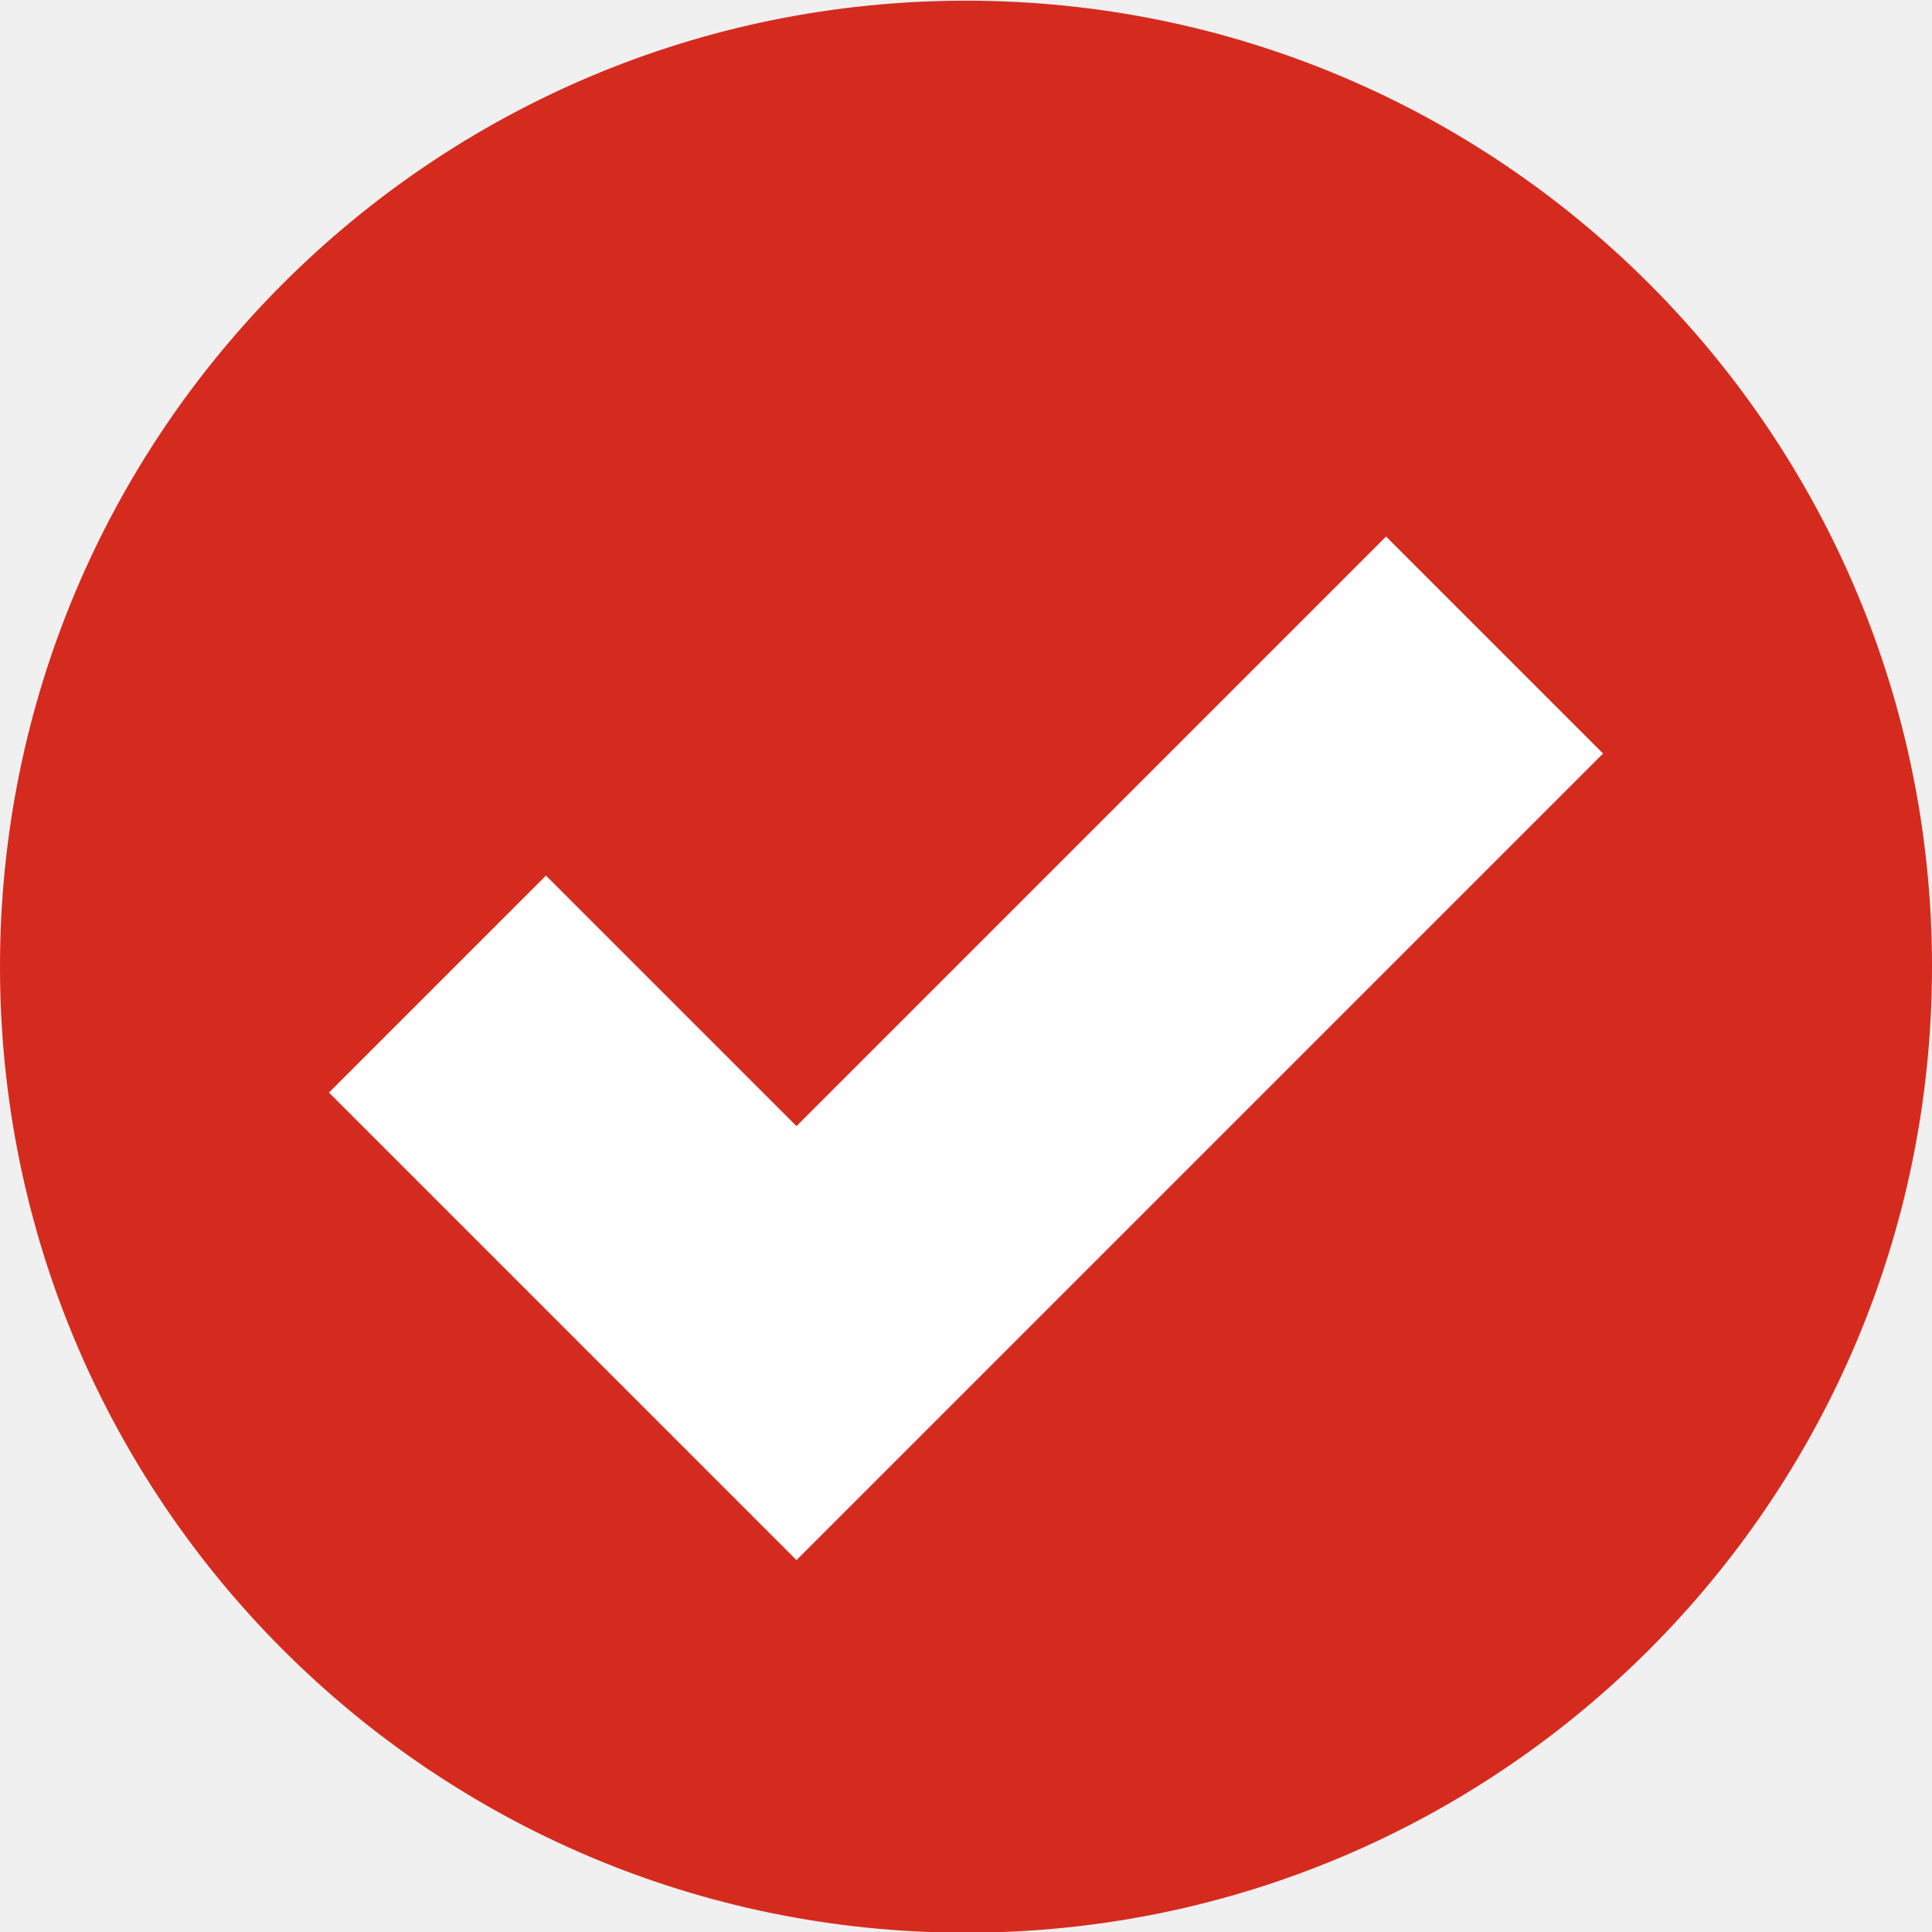
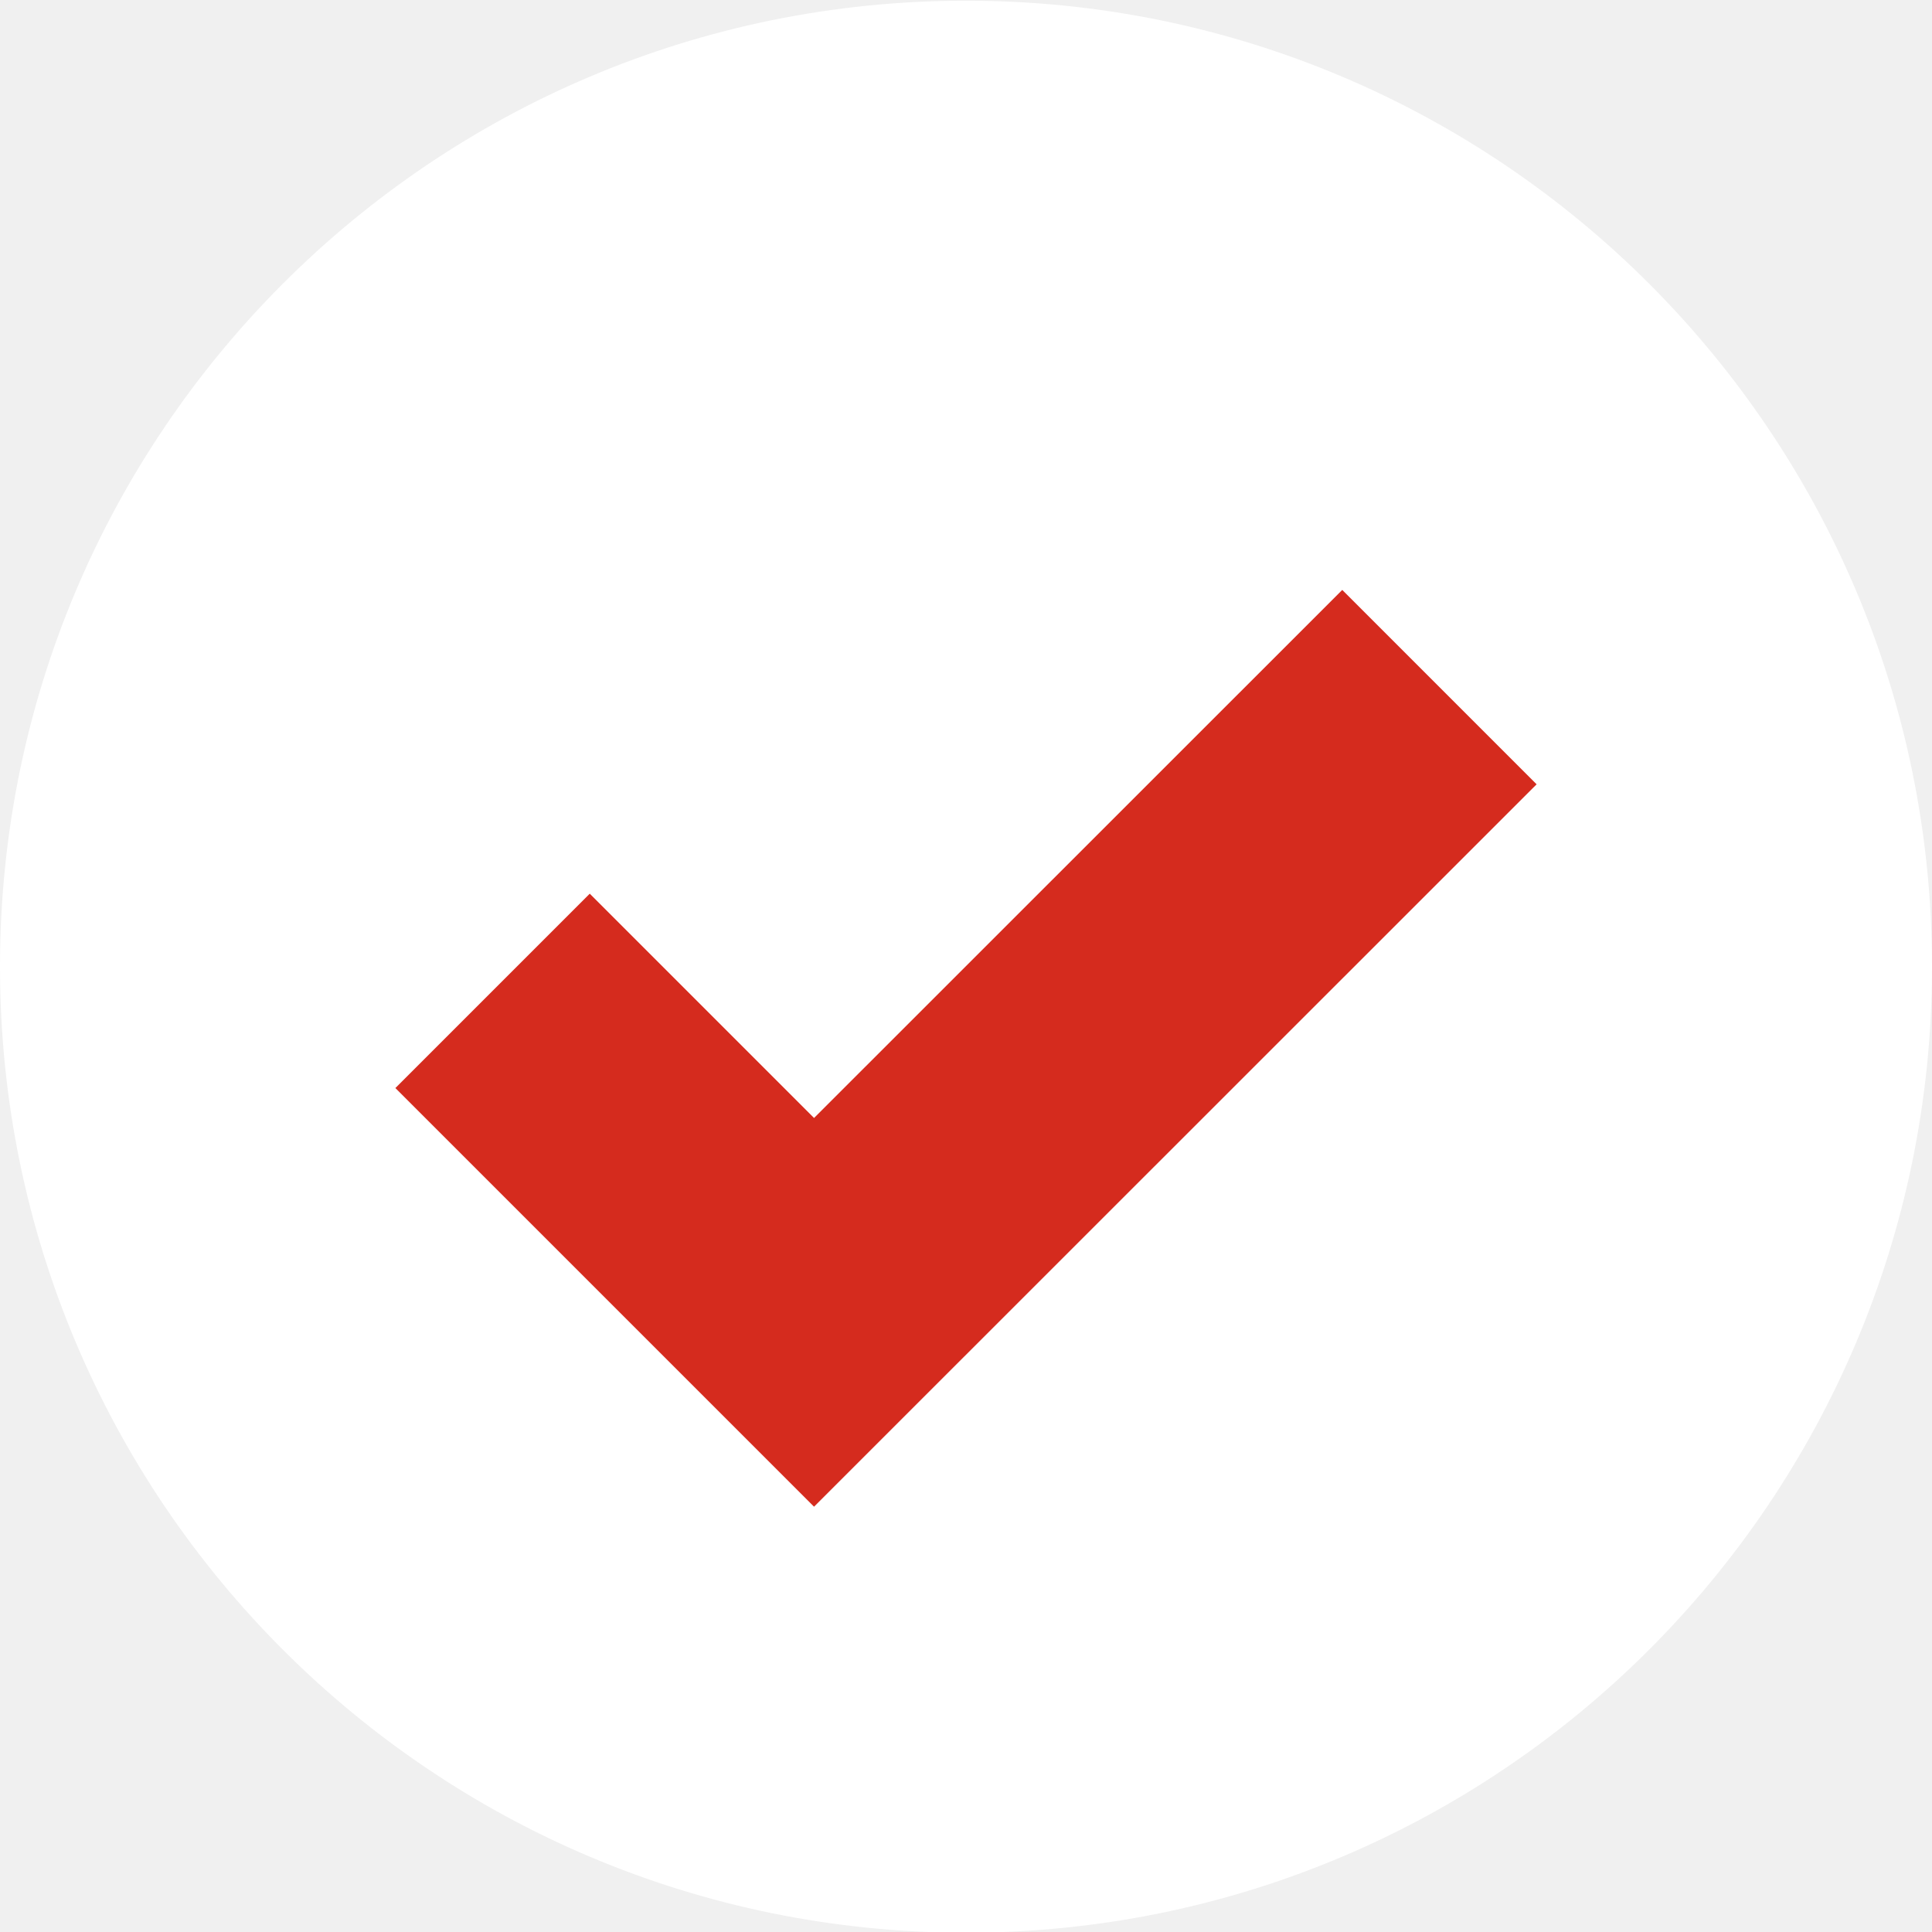
- <svg xmlns="http://www.w3.org/2000/svg" width="42" height="42" version="1.1" viewBox="0 0 11.112 11.112">
-   <g transform="translate(0 -285.89)">
-     <g transform="translate(-22.984 144.34)">
-       <circle cx="28.54" cy="147.11" r="5.556" fill="#d52b1e" />
-       <path d="m25.5 147.21 2.065 2.065 4.015-4.015" fill="none" stroke="#fff" stroke-width="1.765" />
-     </g>
-   </g>
+ <svg xmlns="http://www.w3.org/2000/svg" width="42" height="42" version="1.1" viewBox="0 0 11.112 11.112" id="svg10">
+   <defs id="defs14" />
+   <circle cx="5.556" cy="5.56" r="5.556" id="circle2" style="fill:#ffffff" />
+   <path d="M 2.833,5.699 4.682,7.548 8.279,3.952" id="path4" style="fill:none;fill-opacity:1;stroke:#d52b1e;stroke-width:1.581;stroke-opacity:1" />
</svg>
